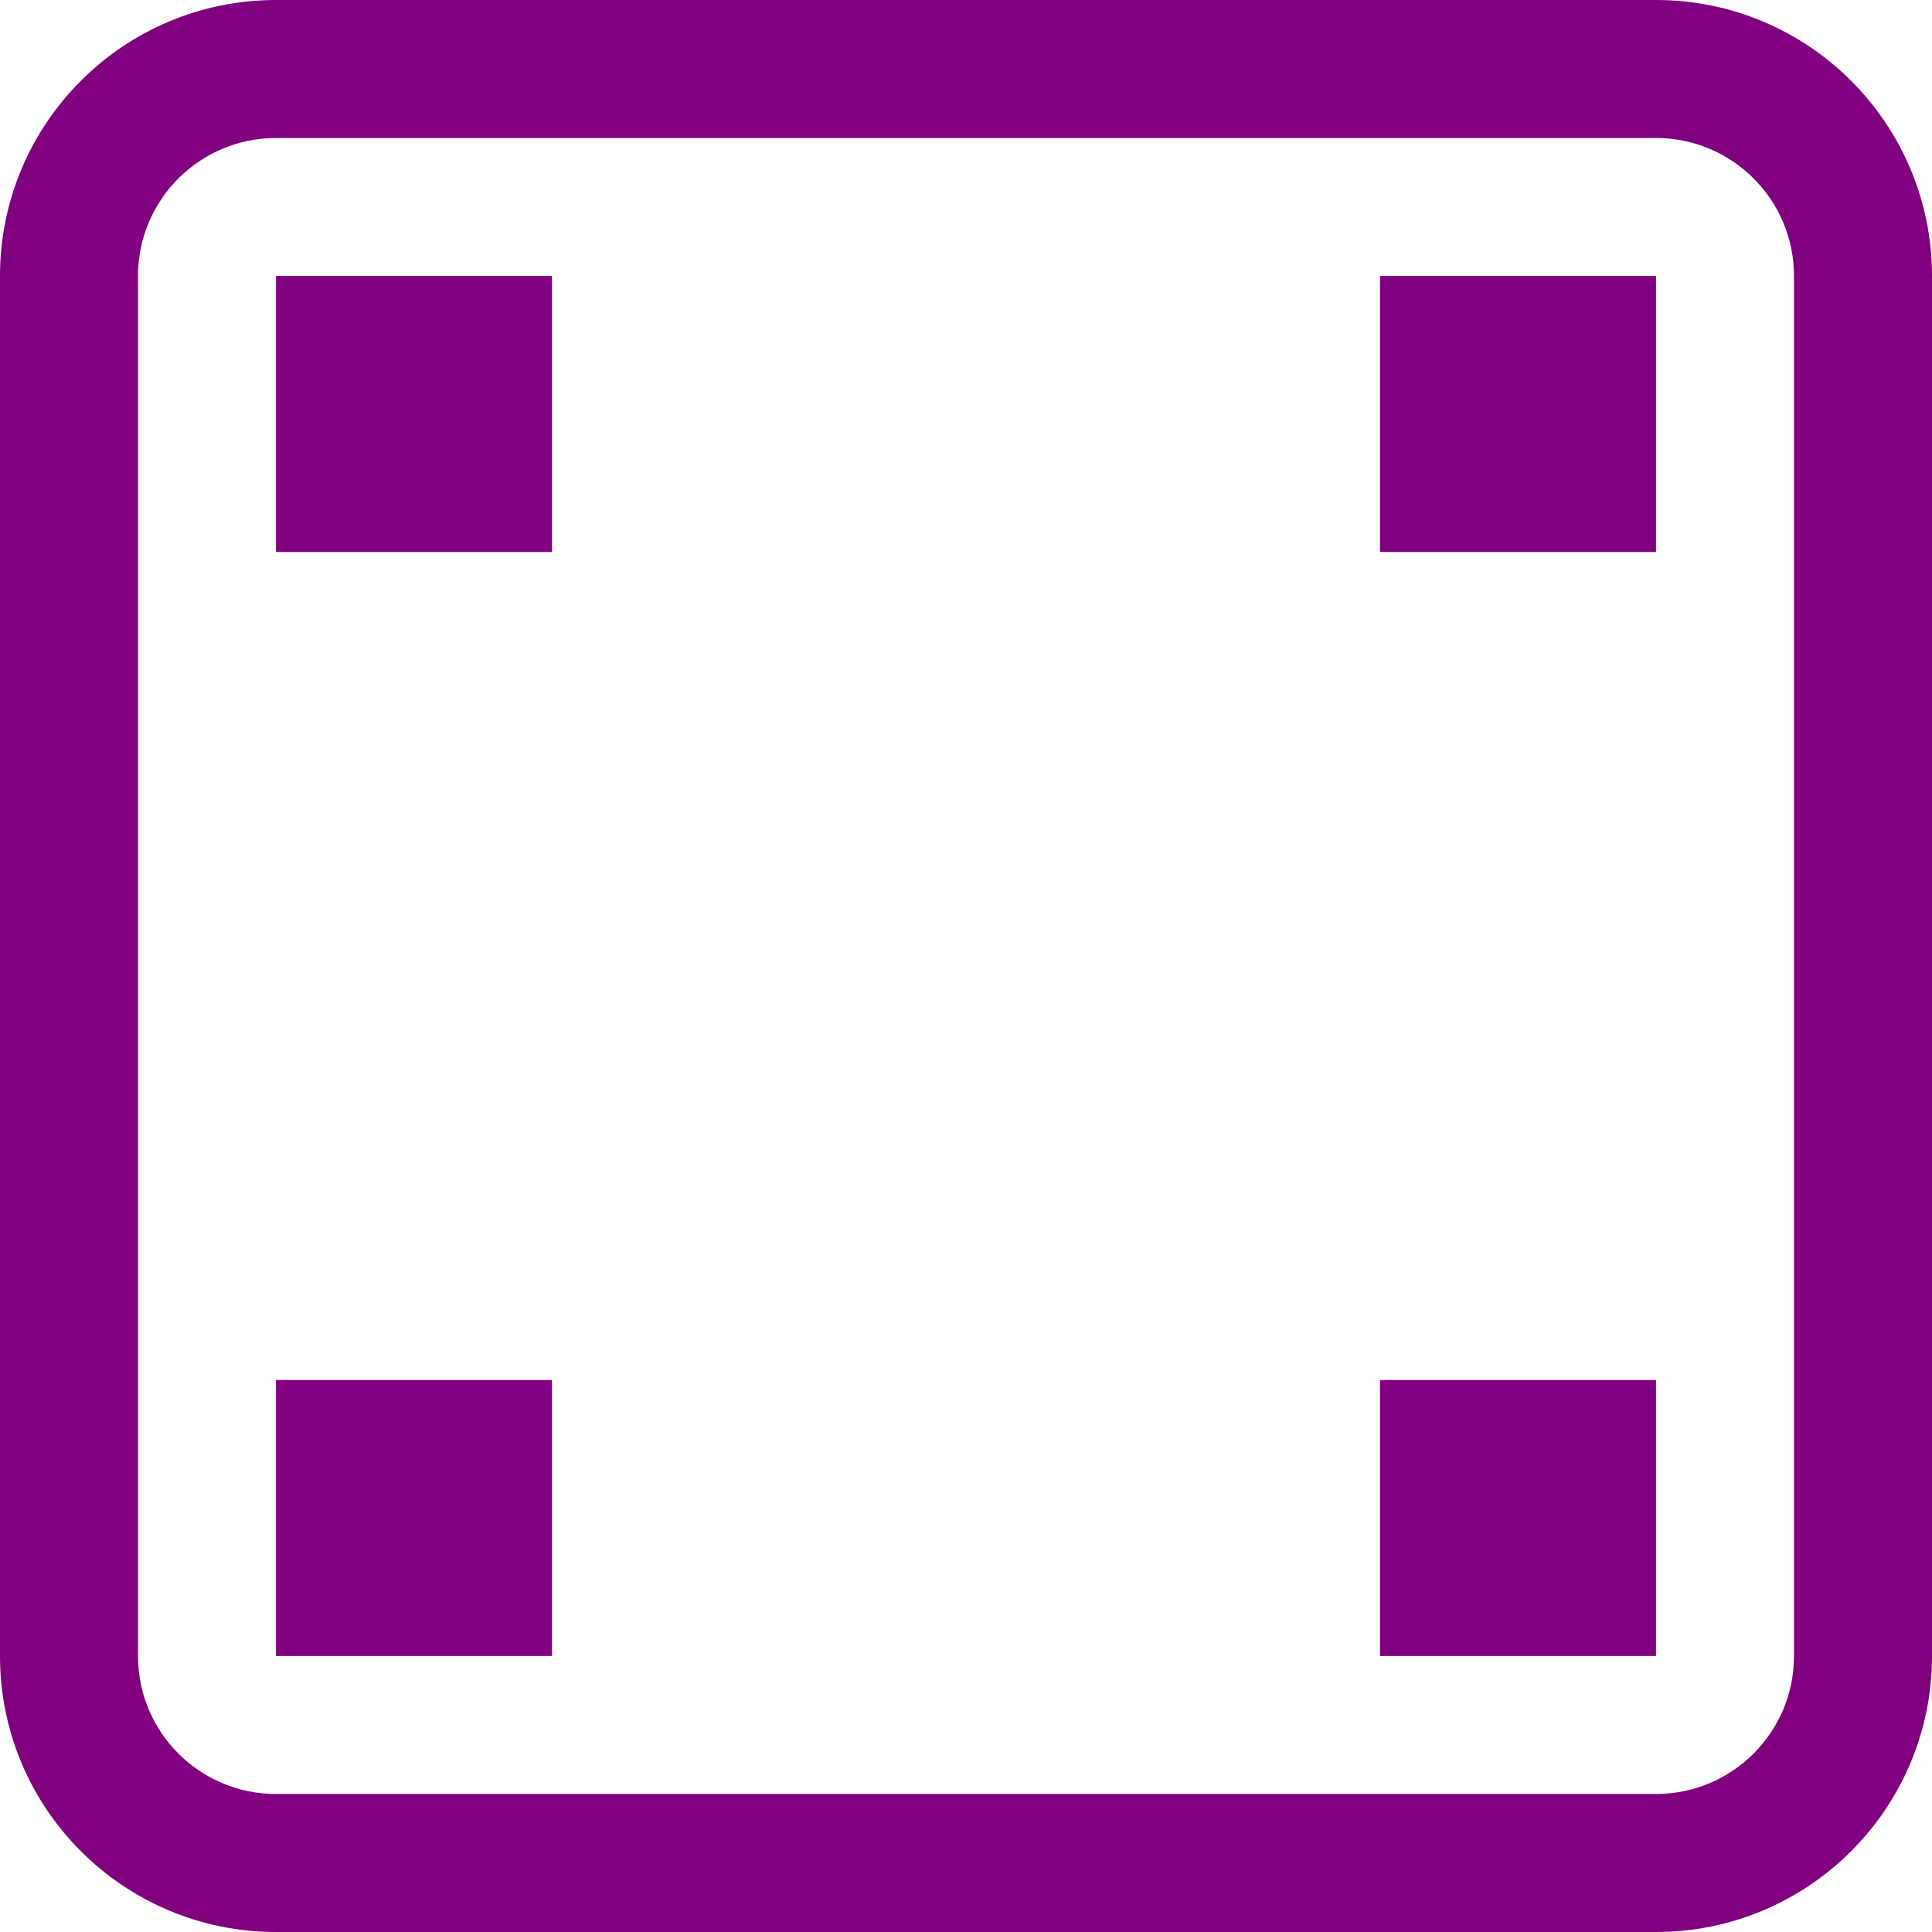
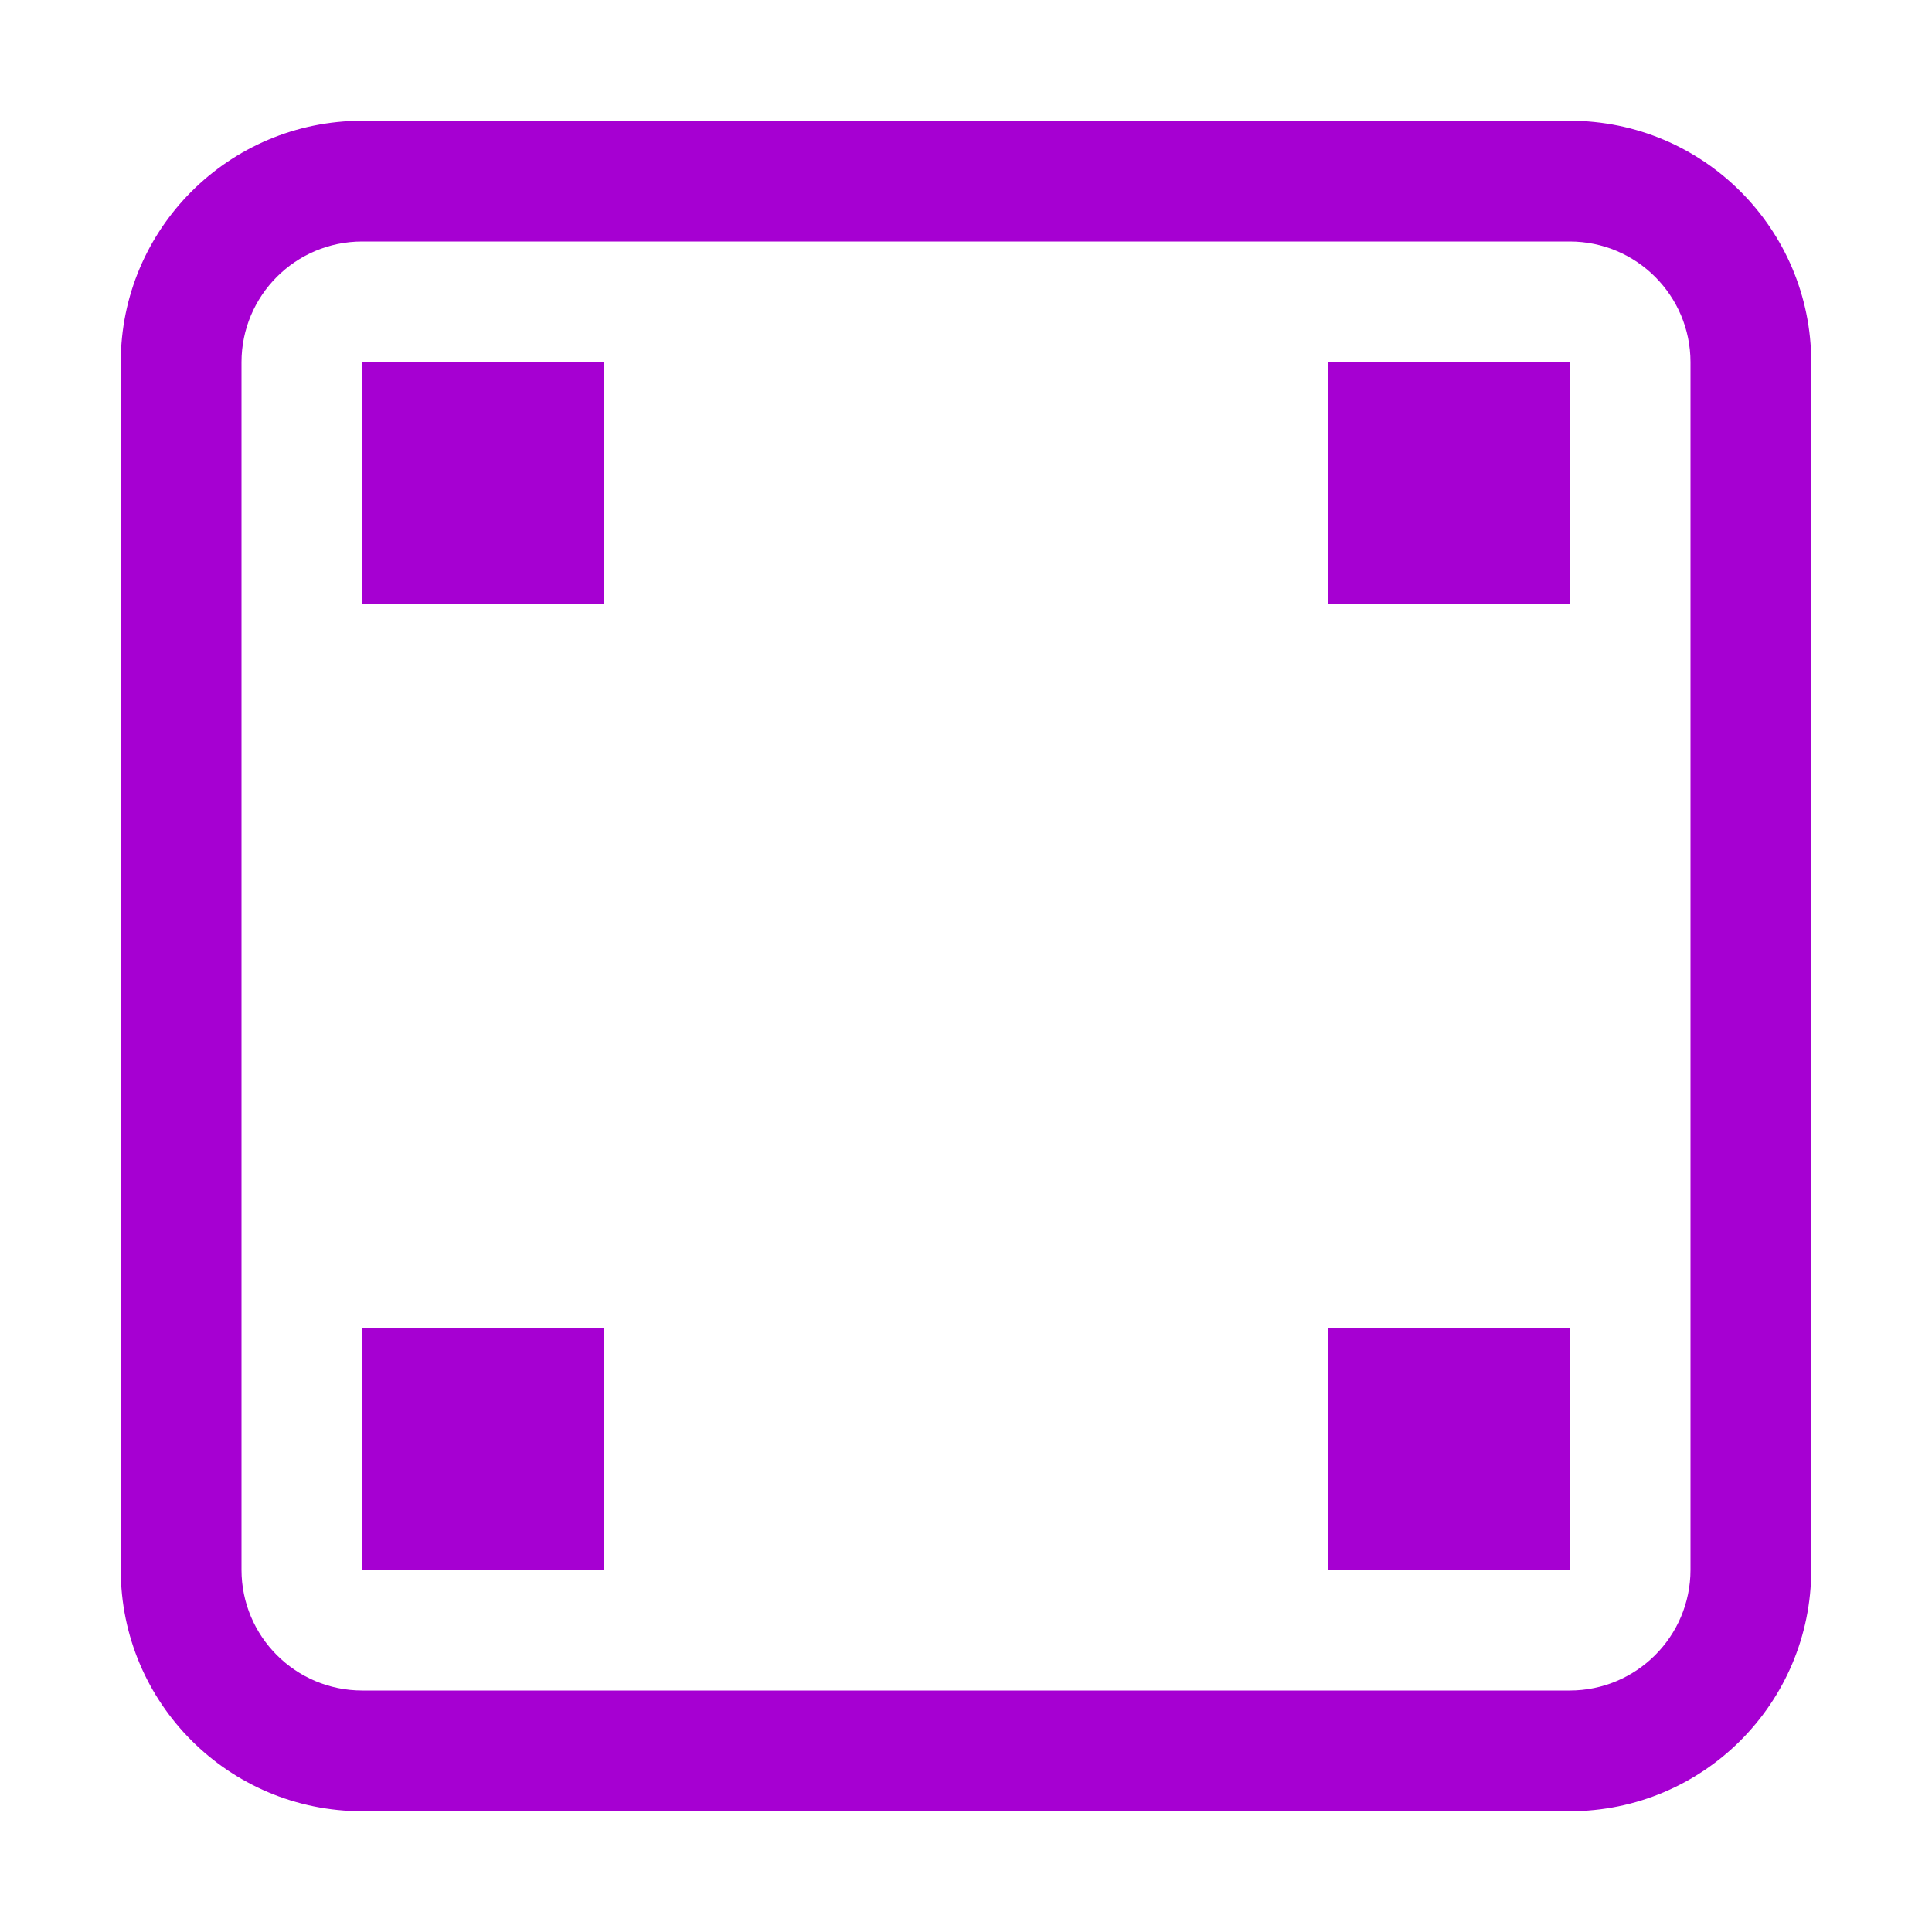
- <svg xmlns="http://www.w3.org/2000/svg" width="14" height="14" version="1.1" id="svg1">
-   <defs id="defs1" />
-   <path fill="#fc7f7f" d="M 2,0 A 2,2 0 0 0 0,2 v 10 a 2,2 0 0 0 2,2 h 10 a 2,2 0 0 0 2,-2 V 2 A 2,2 0 0 0 12,0 Z m 0,1 h 10 a 1,1 0 0 1 1,1 v 10 a 1,1 0 0 1 -1,1 H 2 A 1,1 0 0 1 1,12 V 2 A 1,1 0 0 1 2,1 Z M 2,2 V 4 H 4 V 2 Z m 8,0 v 2 h 2 V 2 Z m -8,8 v 2 h 2 v -2 z m 8,0 v 2 h 2 v -2 z" id="path1" style="fill:#800080" />
+ <svg xmlns="http://www.w3.org/2000/svg" width="16" height="16">
+   <path fill="#a600d2" d="M3 1a2 2 0 0 0-2 2v10a2 2 0 0 0 2 2h10a2 2 0 0 0 2-2V3a2 2 0 0 0-2-2H3zm0 1h10a1 1 0 0 1 1 1v10a1 1 0 0 1-1 1H3a1 1 0 0 1-1-1V3a1 1 0 0 1 1-1zm0 1v2h2V3zm8 0v2h2V3zm-8 8v2h2v-2zm8 0v2h2v-2z" />
</svg>
